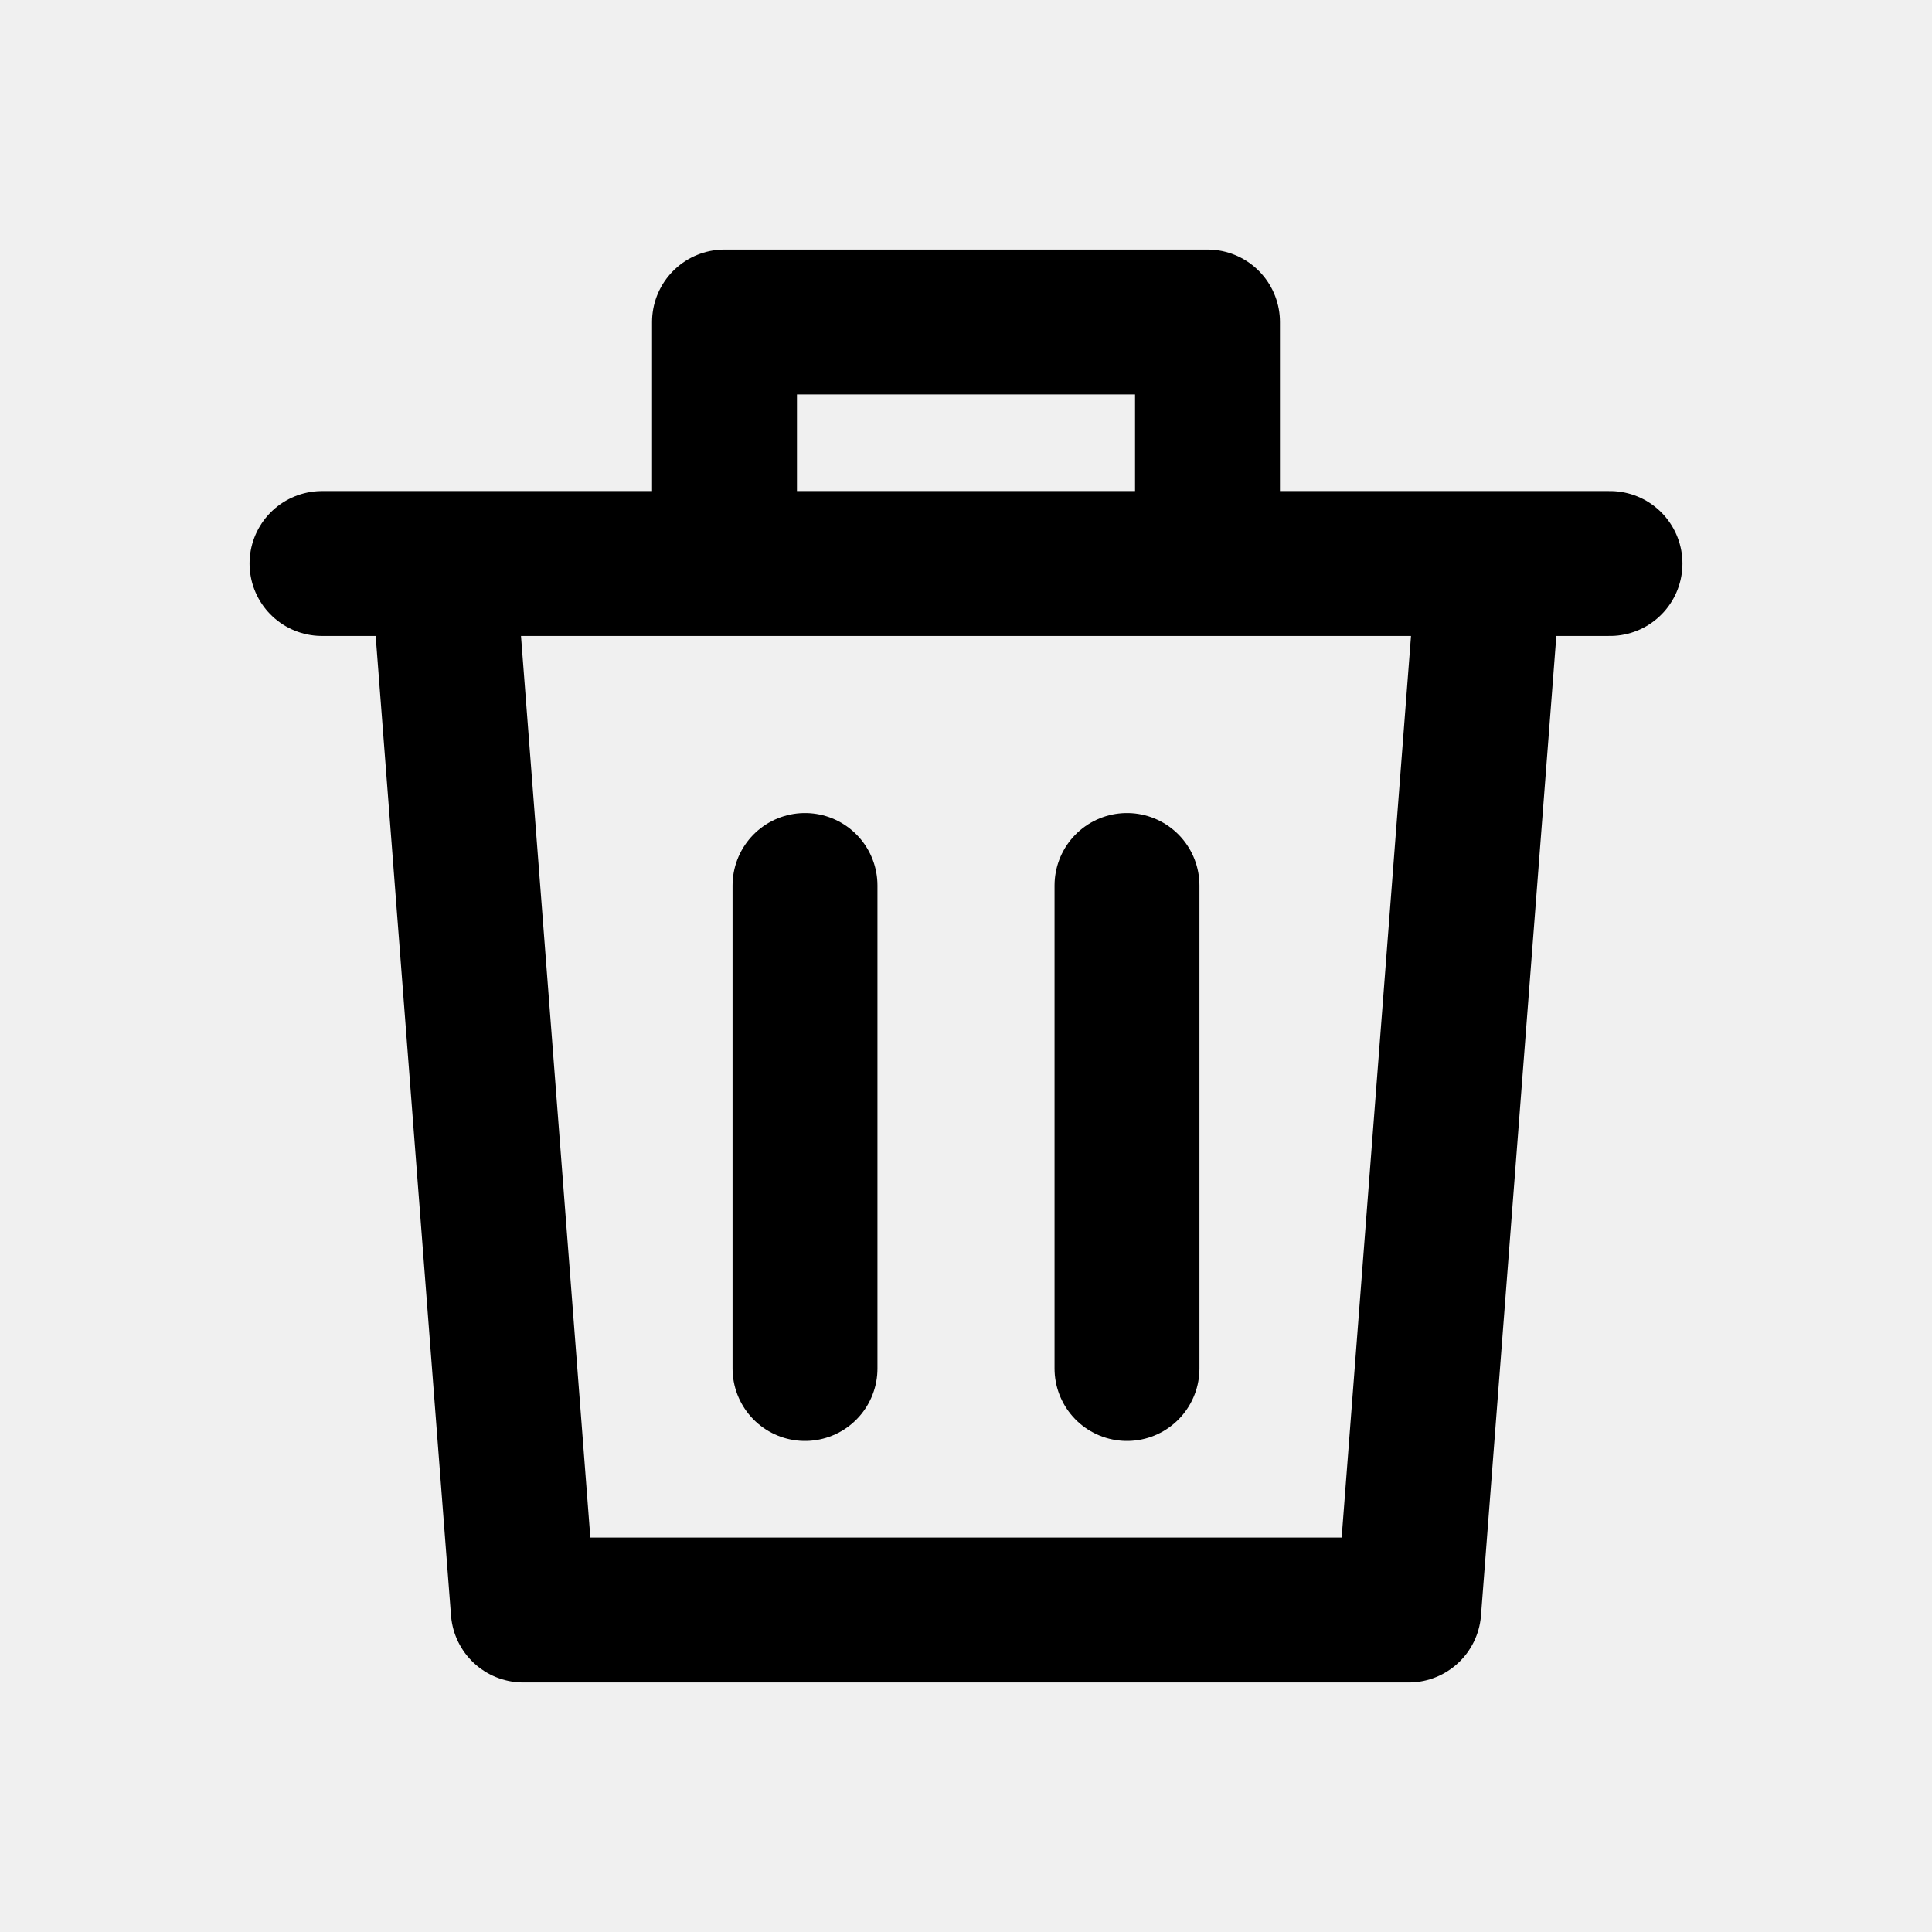
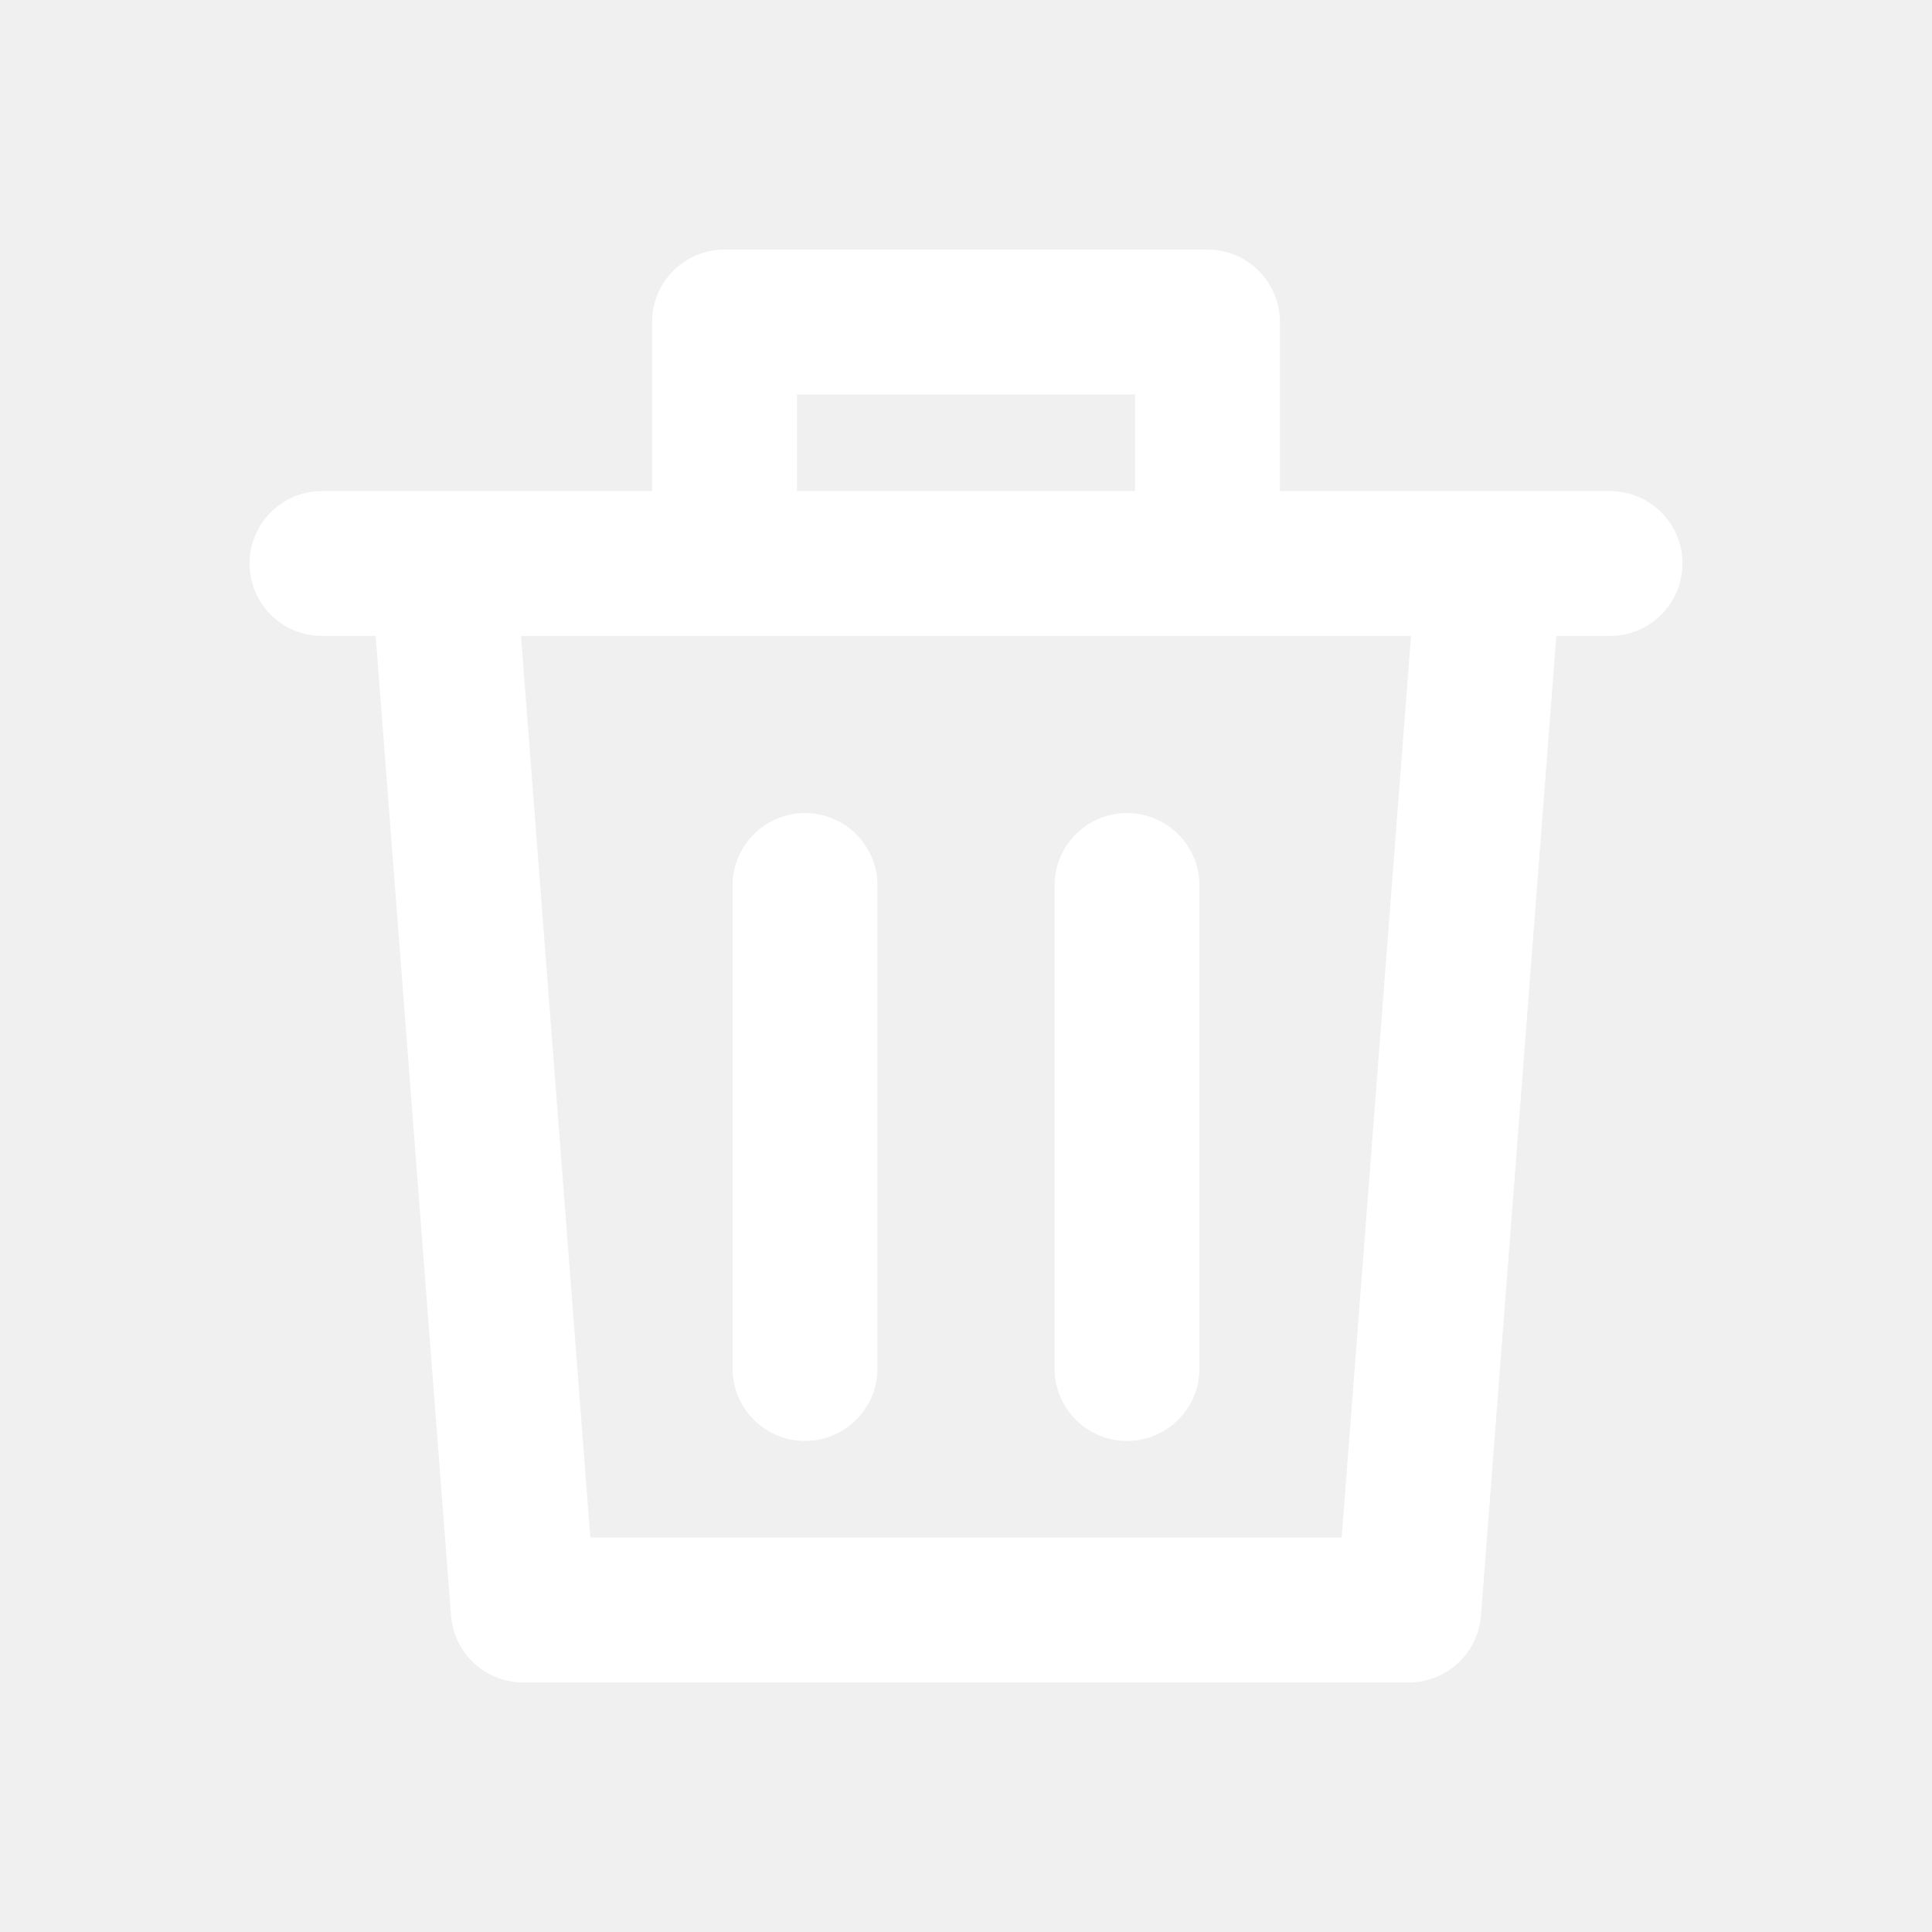
- <svg xmlns="http://www.w3.org/2000/svg" viewBox="0 0 24 24" fill="none" stroke="#000000" stroke-width="1.8" stroke-linecap="round" stroke-linejoin="round">
+ <svg xmlns="http://www.w3.org/2000/svg" viewBox="0 0 24 24" fill="none" stroke="#ffffff" stroke-width="1.8" stroke-linecap="round" stroke-linejoin="round">
  <path d="M4 7h16M10 11v6M14 11v6M5.5 7l1 13h11l1-13M9 7V4h6v3" />
</svg>
